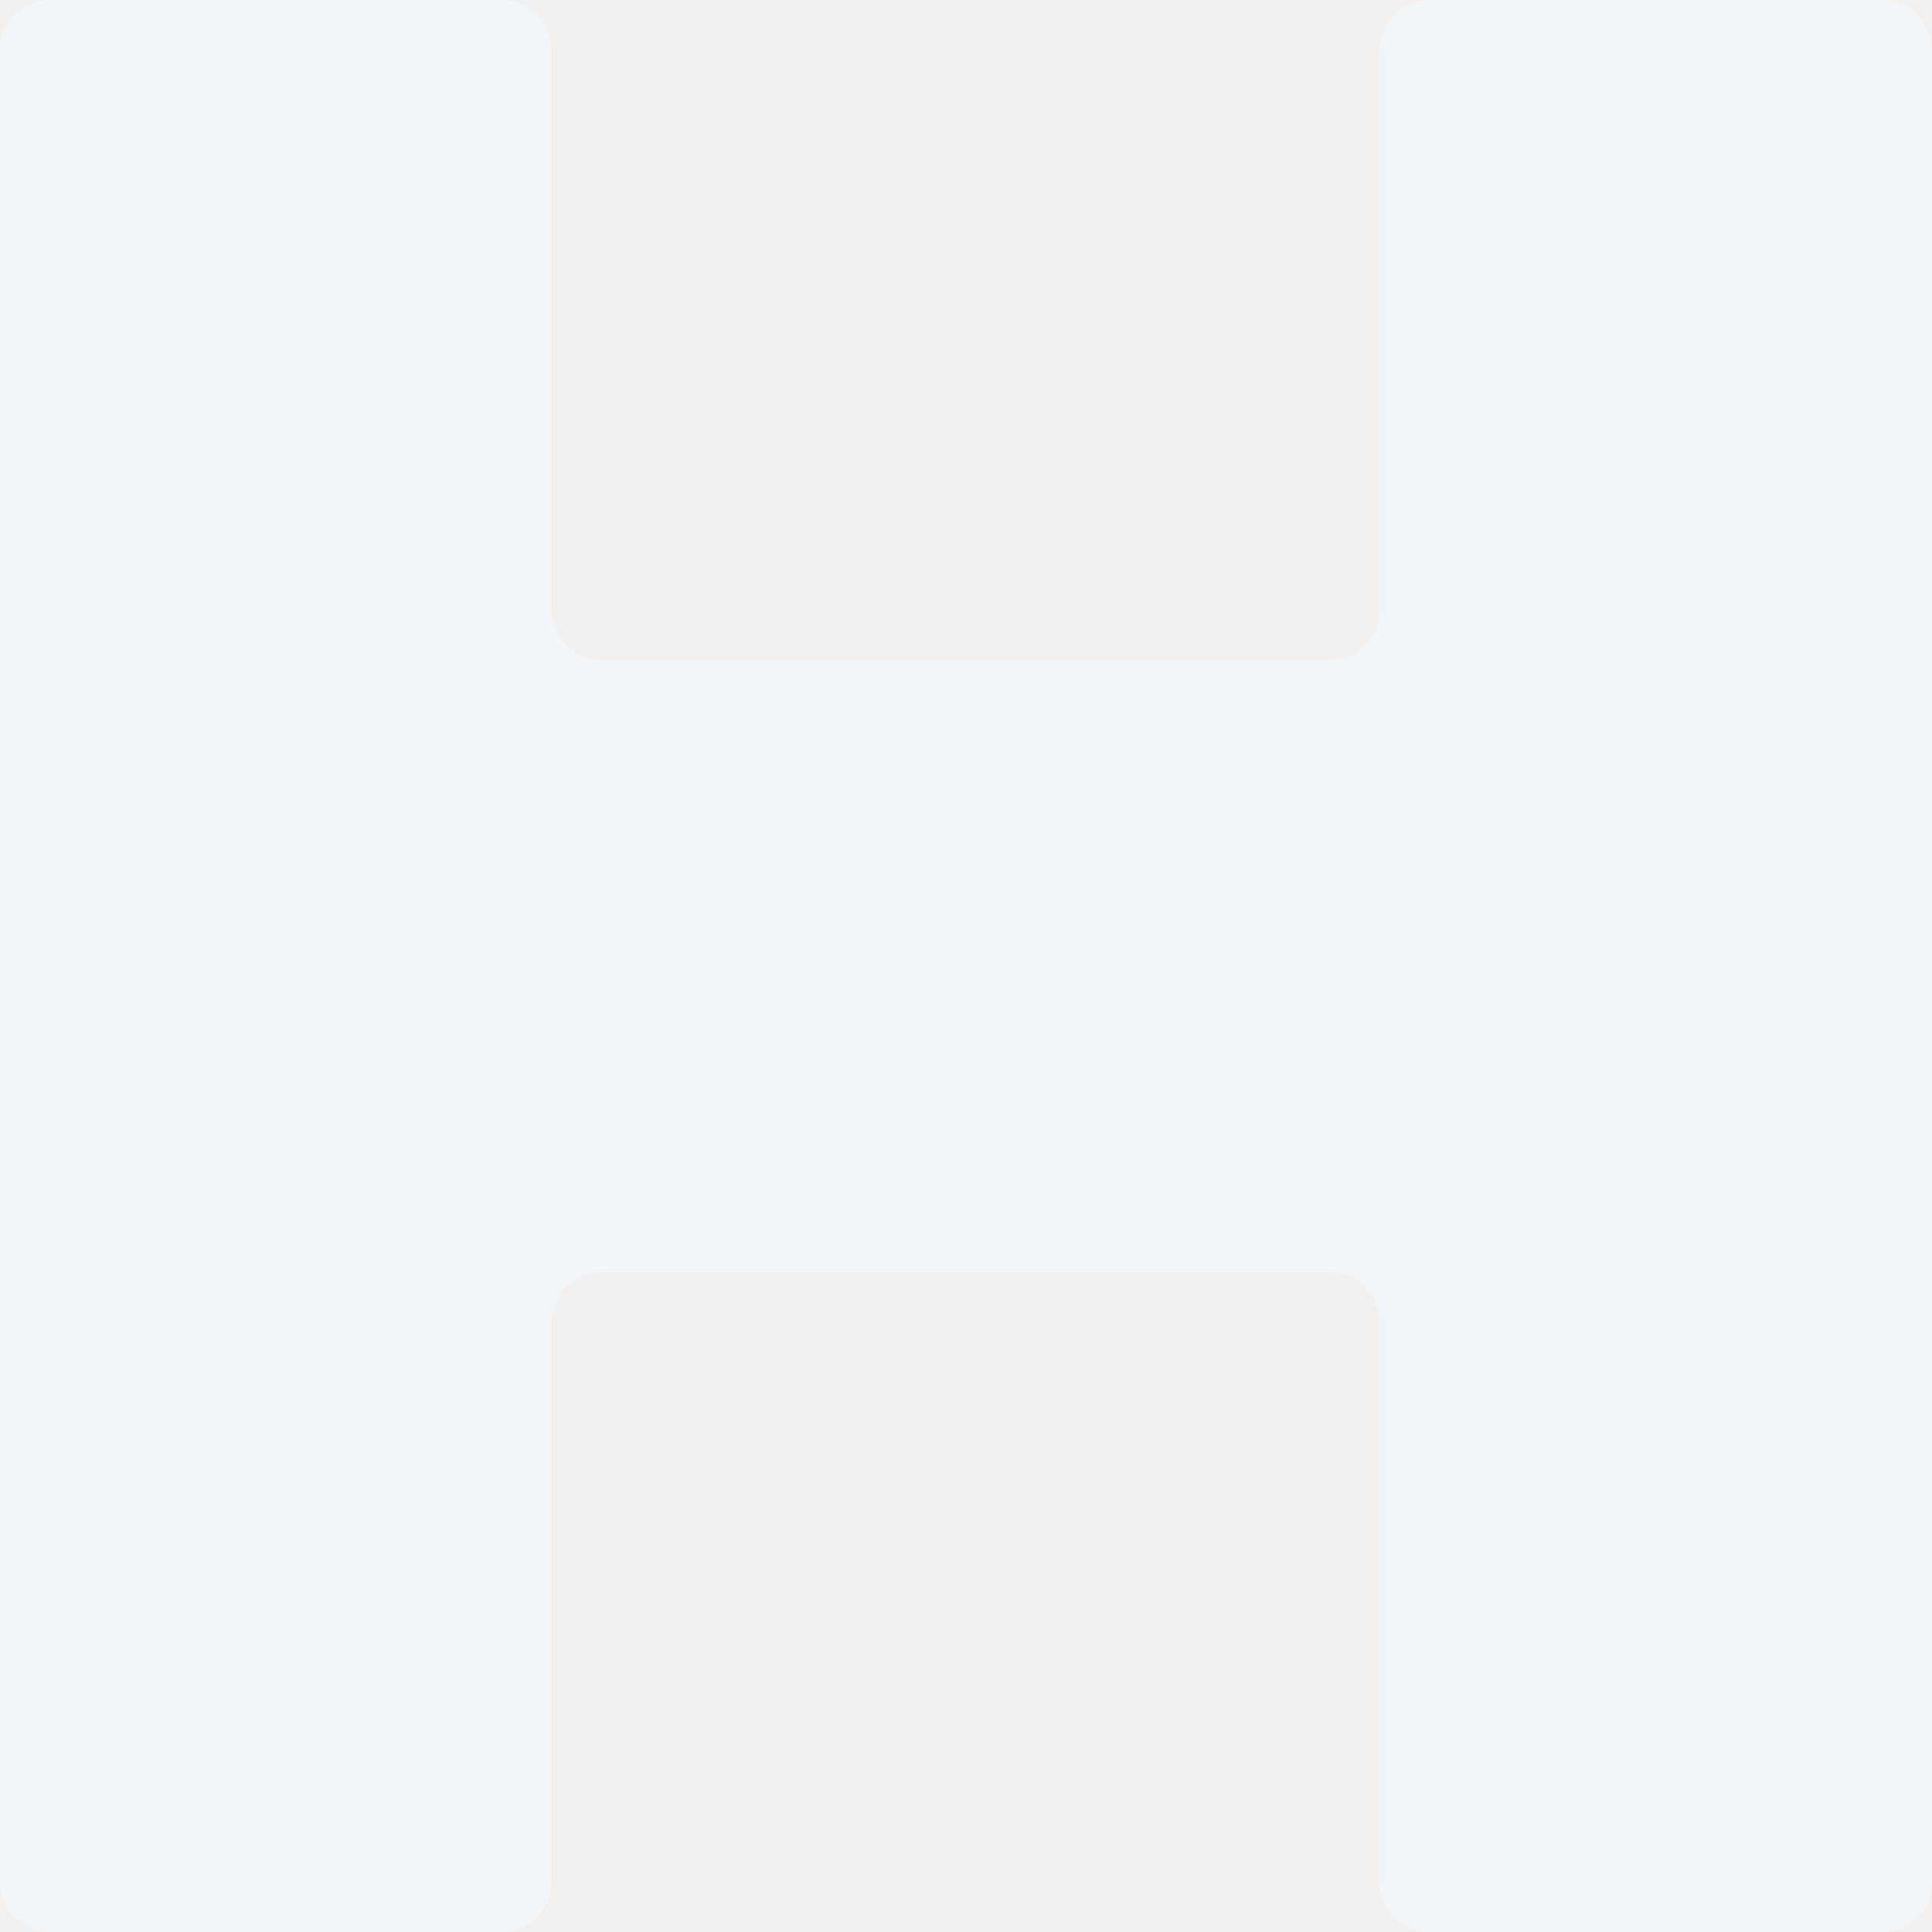
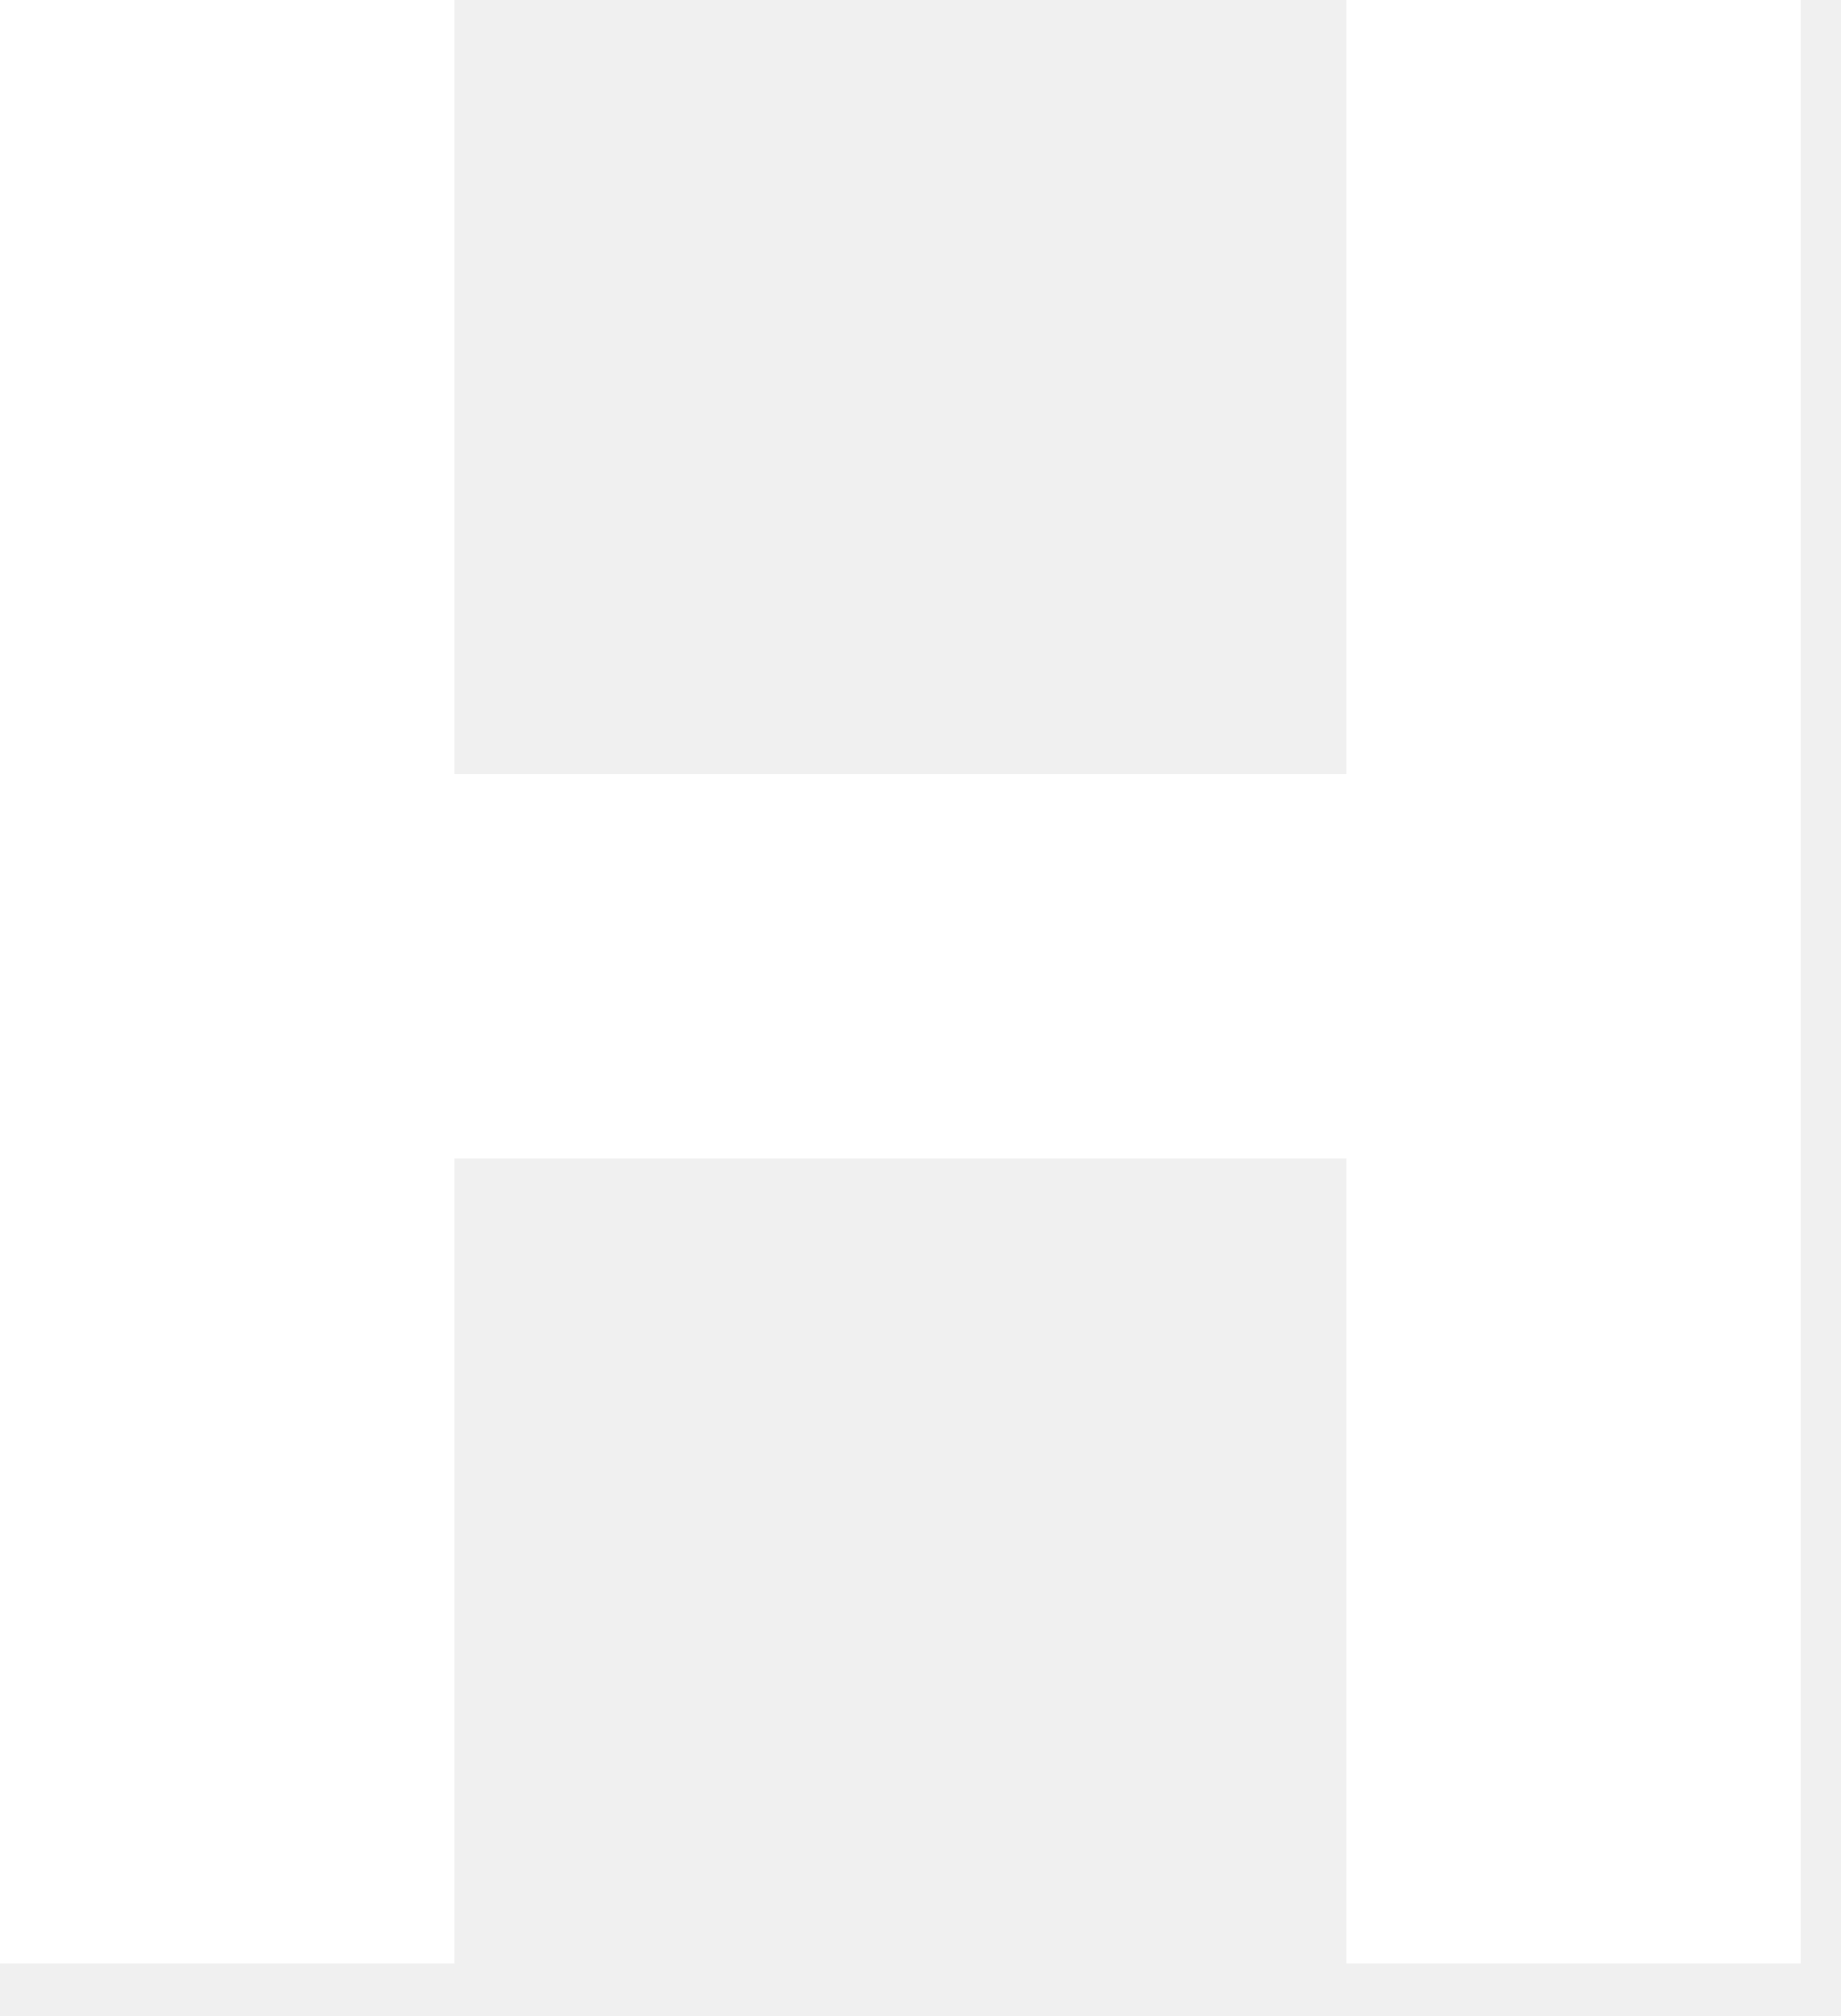
- <svg xmlns="http://www.w3.org/2000/svg" width="77" height="77" viewBox="0 0 77 77" fill="none">
-   <path d="M54.982 52.703C54.982 51.599 54.087 50.703 52.982 50.703H23.976C22.872 50.703 21.976 51.599 21.976 52.703V75C21.976 76.105 21.081 77 19.976 77H2C0.895 77 0 76.105 0 75V2C0 0.895 0.895 0 2 0H19.976C21.081 0 21.976 0.895 21.976 2V24.297C21.976 25.401 22.872 26.297 23.976 26.297H52.982C54.087 26.297 54.982 25.401 54.982 24.297V2C54.982 0.895 55.877 0 56.982 0H75C76.105 0 77 0.895 77 2V75C77 76.105 76.105 77 75 77H56.982C55.877 77 54.982 76.105 54.982 75V52.703Z" fill="#F3F6F9" />
+ <svg xmlns="http://www.w3.org/2000/svg" width="21" height="23" viewBox="0 0 21 23" fill="none">
+   <path d="M15.36 0H20.544V22.4H15.36V0ZM5.184 22.4H0V0H5.184V22.4ZM15.744 13.216H4.8V8.832H15.744V13.216Z" fill="white" />
</svg>
